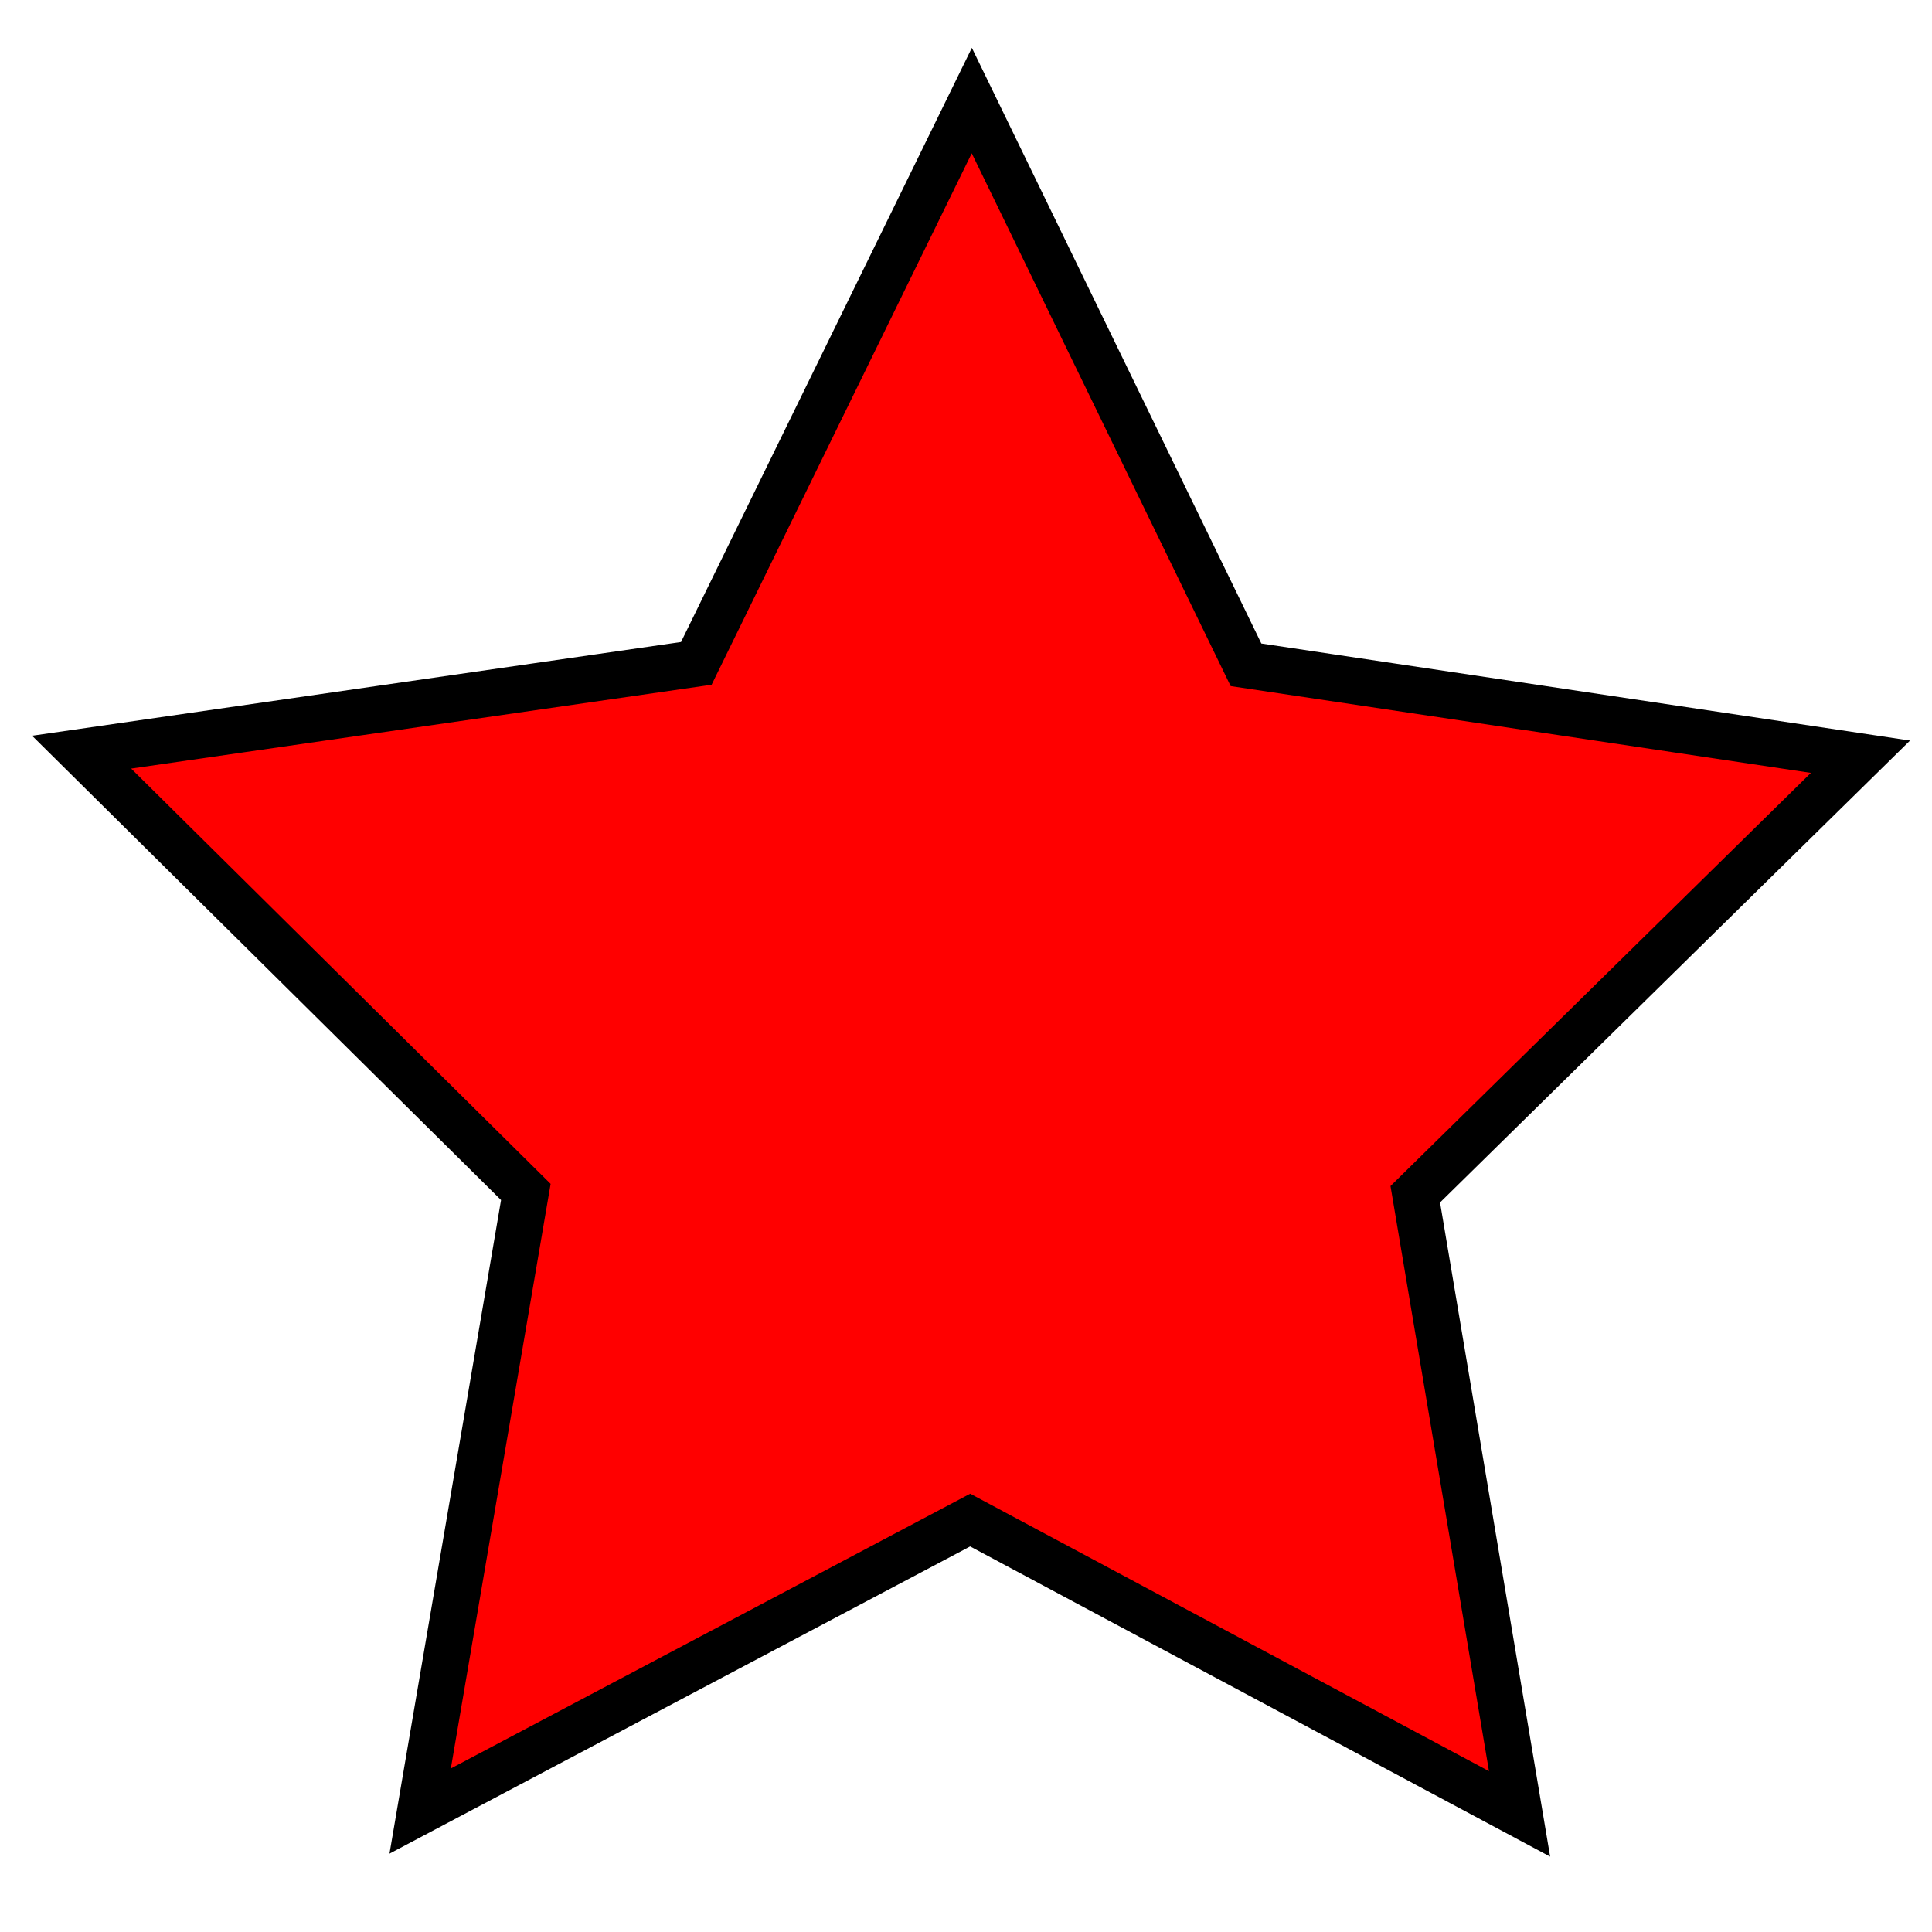
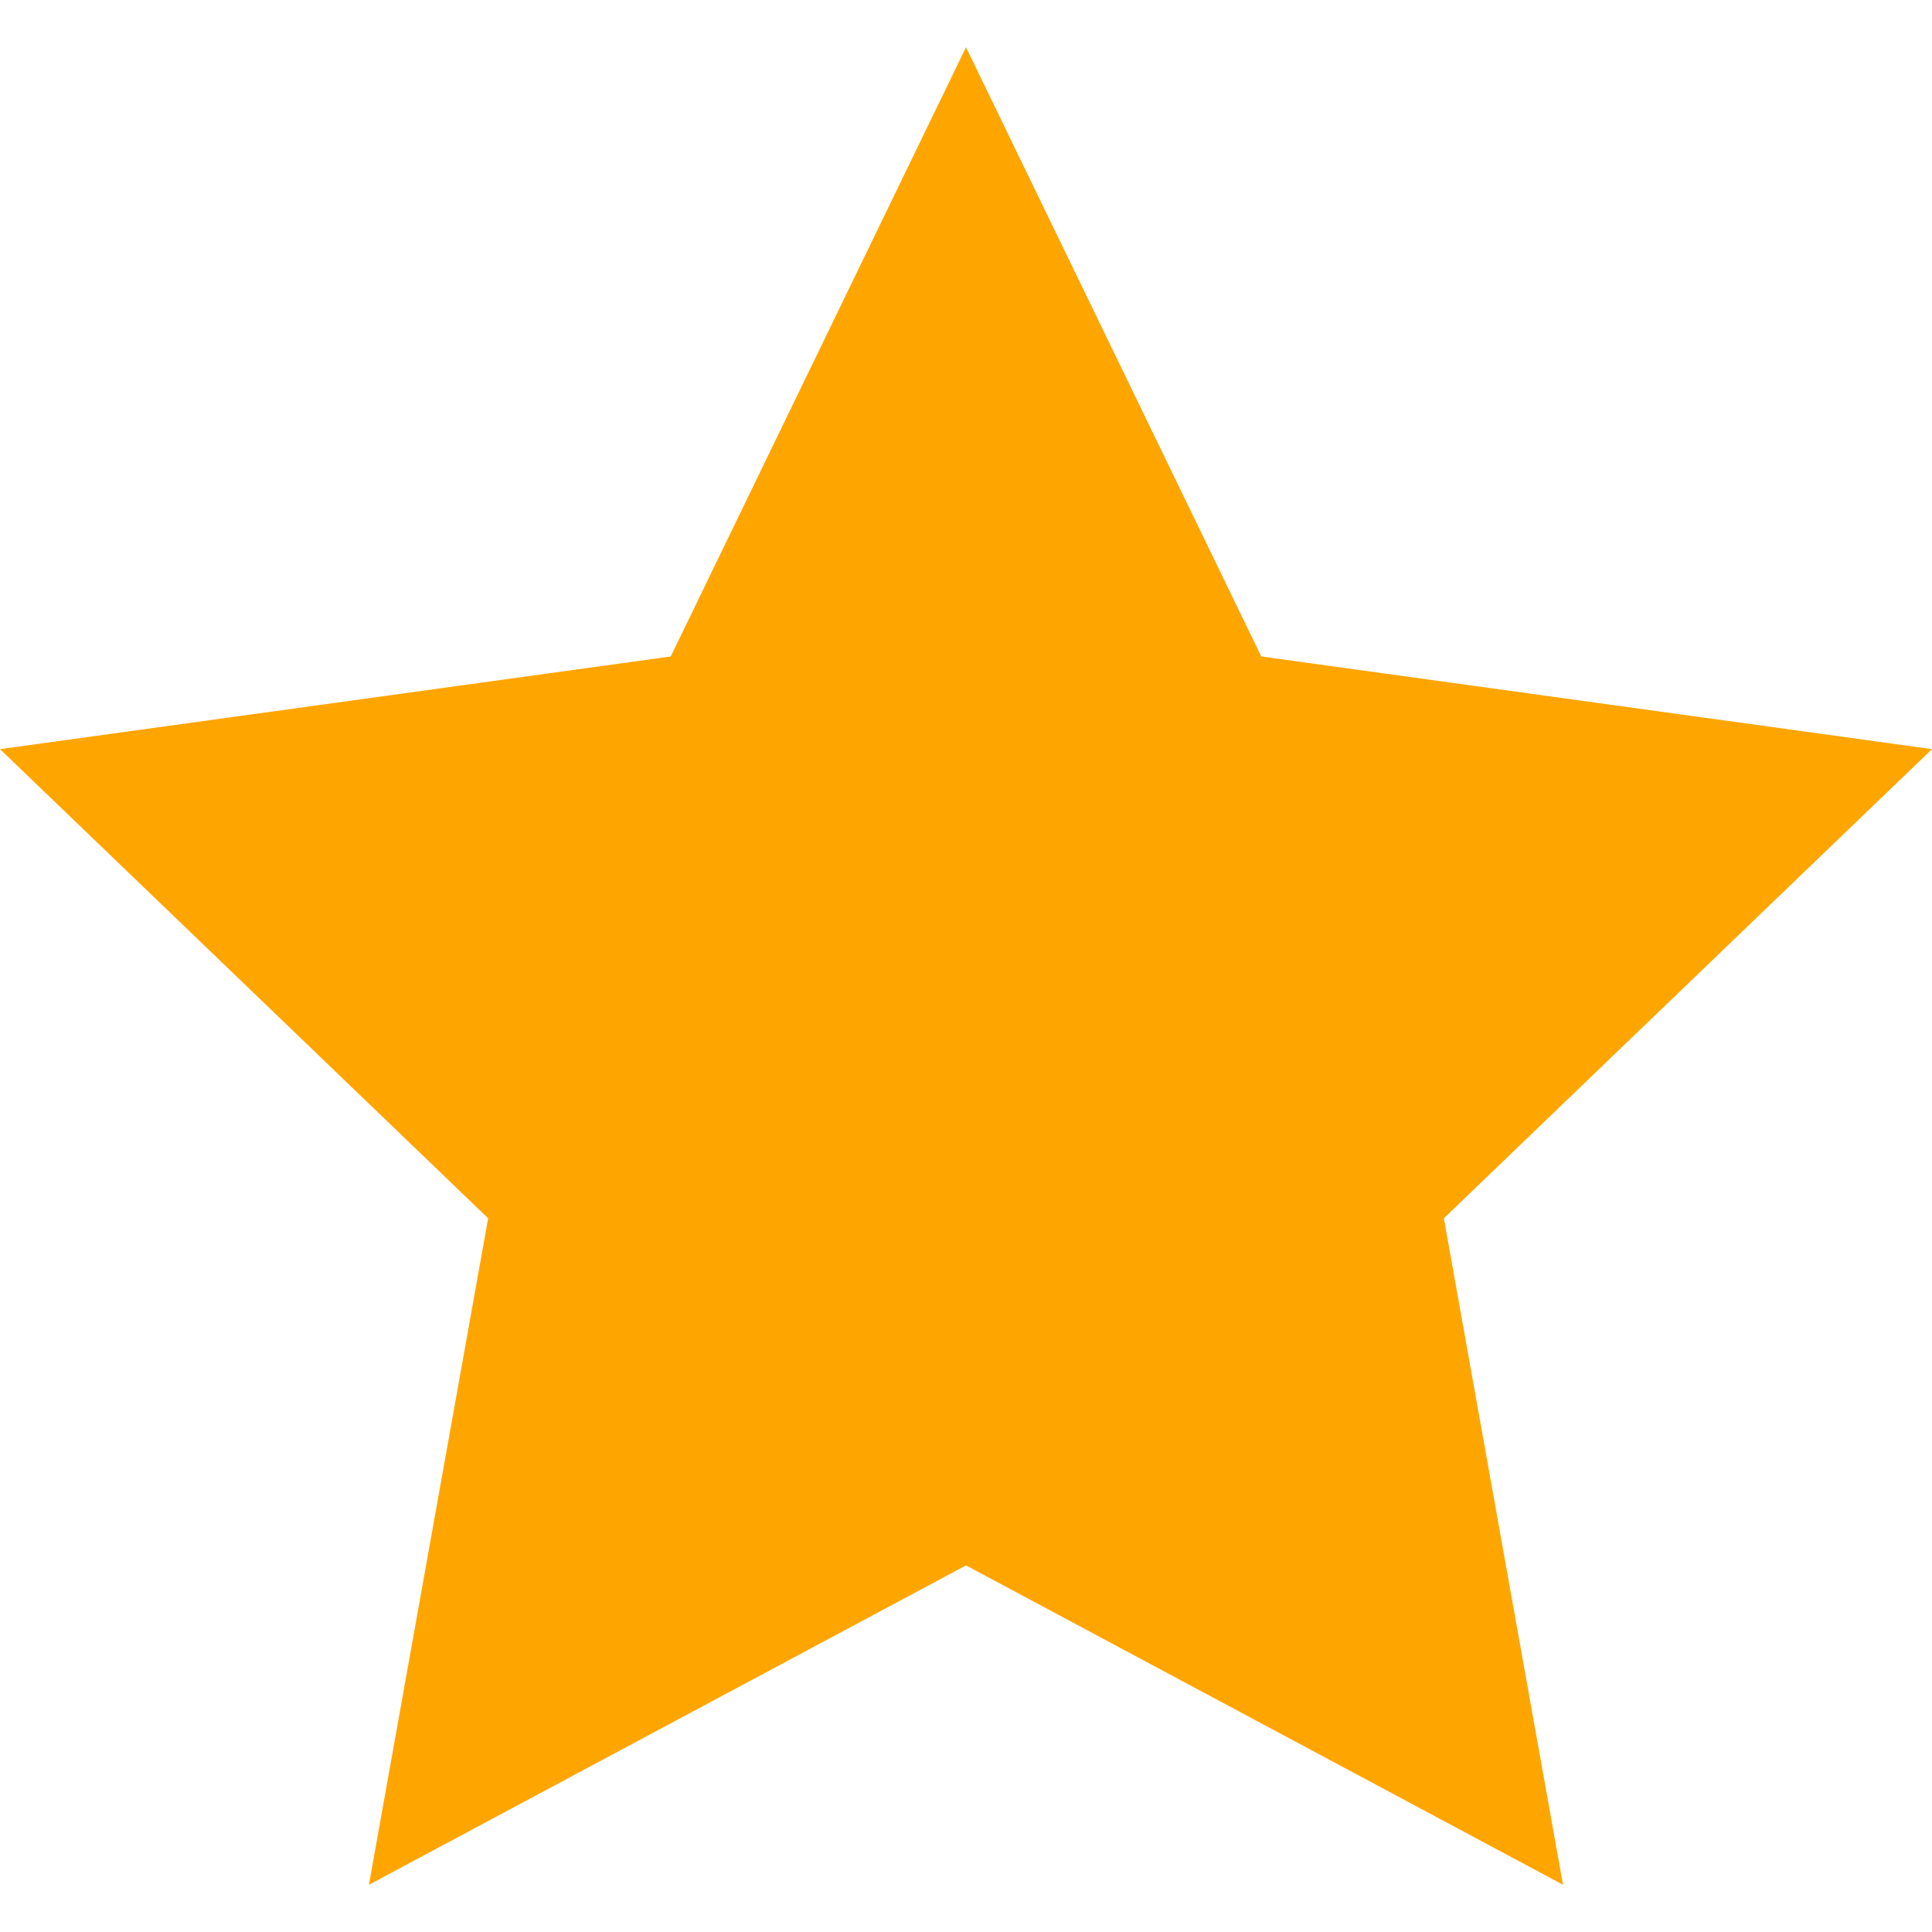
- <svg xmlns="http://www.w3.org/2000/svg" width="300" height="300" viewBox="0 0 79.375 79.375" version="1.1" id="svg8">
-   <defs id="defs2" />
-   <g id="layer1">
-     <path style="fill:#ff0000;fill-opacity:1;fill-rule:evenodd;stroke:#000000;stroke-width:2;stroke-miterlimit:4;stroke-dasharray:none;stroke-opacity:1" id="path897" d="M 63.486,72.763 39.352,60.813 15.826,73.918 19.734,47.273 1.0202461e-6,28.948 26.549,24.431 37.879,-1.7394575e-6 50.379,23.854 77.115,27.079 58.292,46.339 Z" transform="matrix(0.9471312,0.02565284,-0.02403555,0.9583834,4.049228,3.159099)" />
-   </g>
+ <svg xmlns="http://www.w3.org/2000/svg" width="24" height="24" viewBox="0 0 24 24">
+   <path fill="orange" d="M12 .587l3.668 7.568 8.332 1.151-6.064 5.828 1.48 8.279-7.416-3.967-7.417 3.967 1.481-8.279-6.064-5.828 8.332-1.151z" />
</svg>
